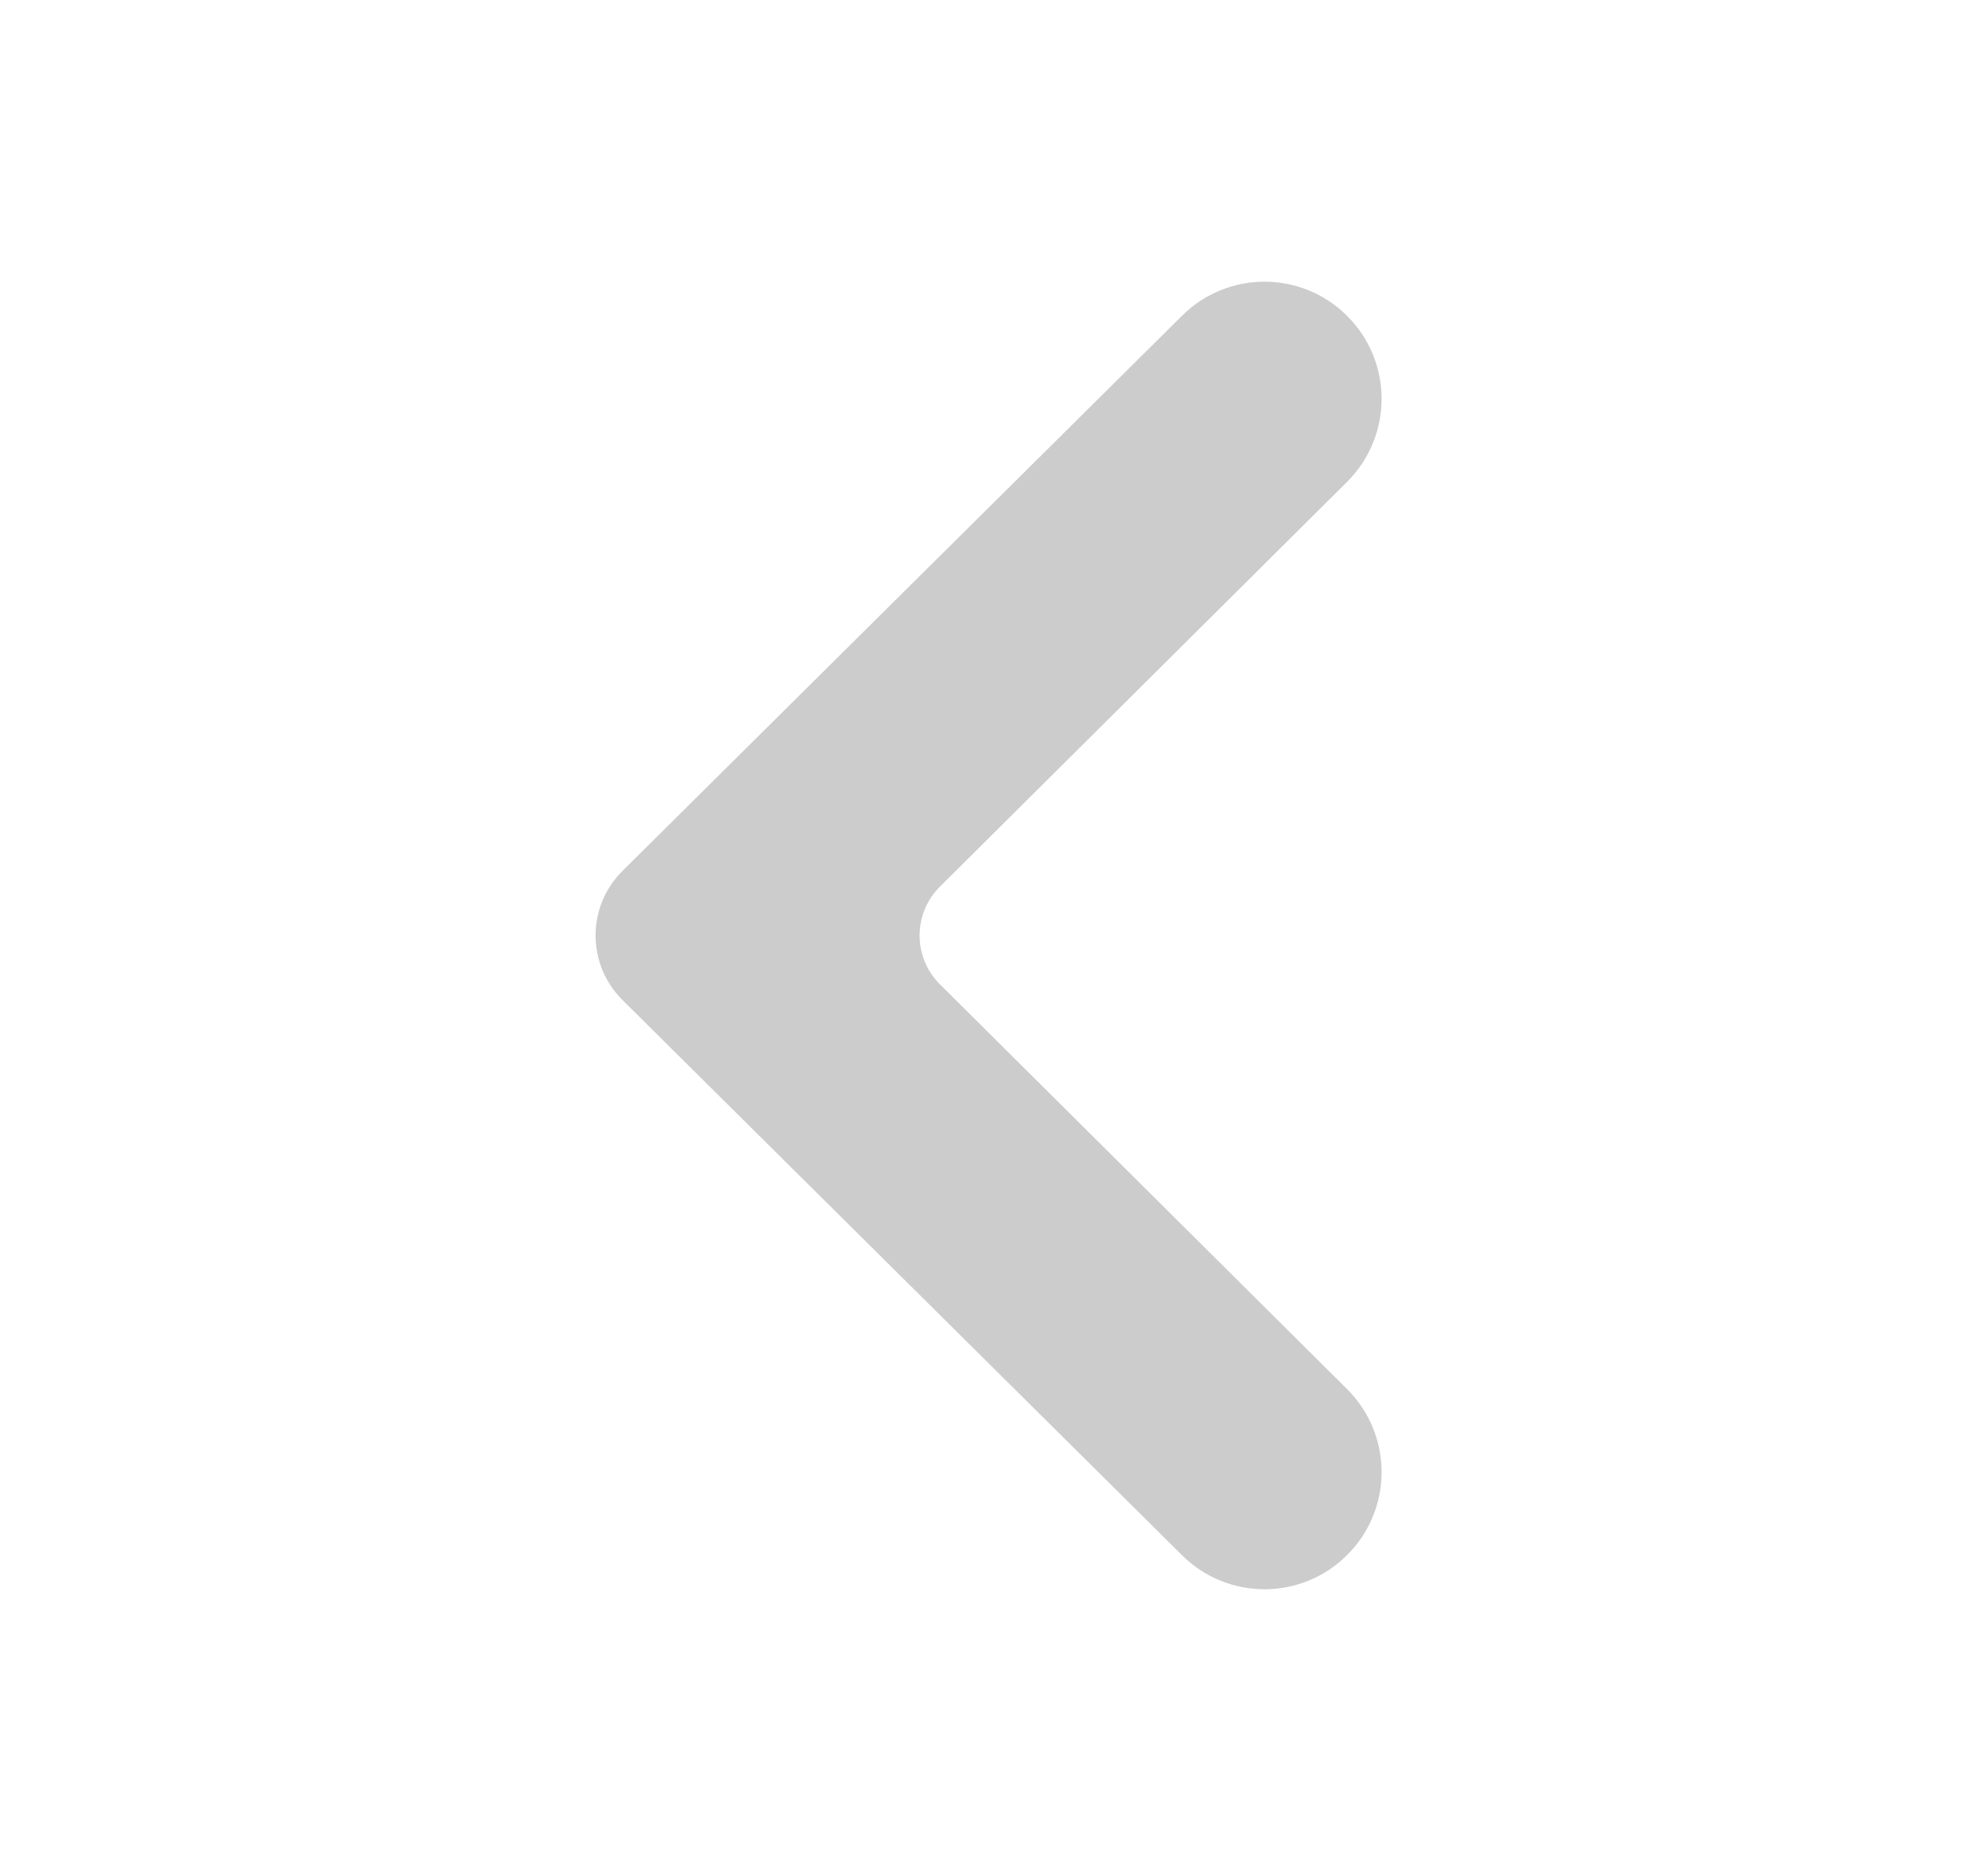
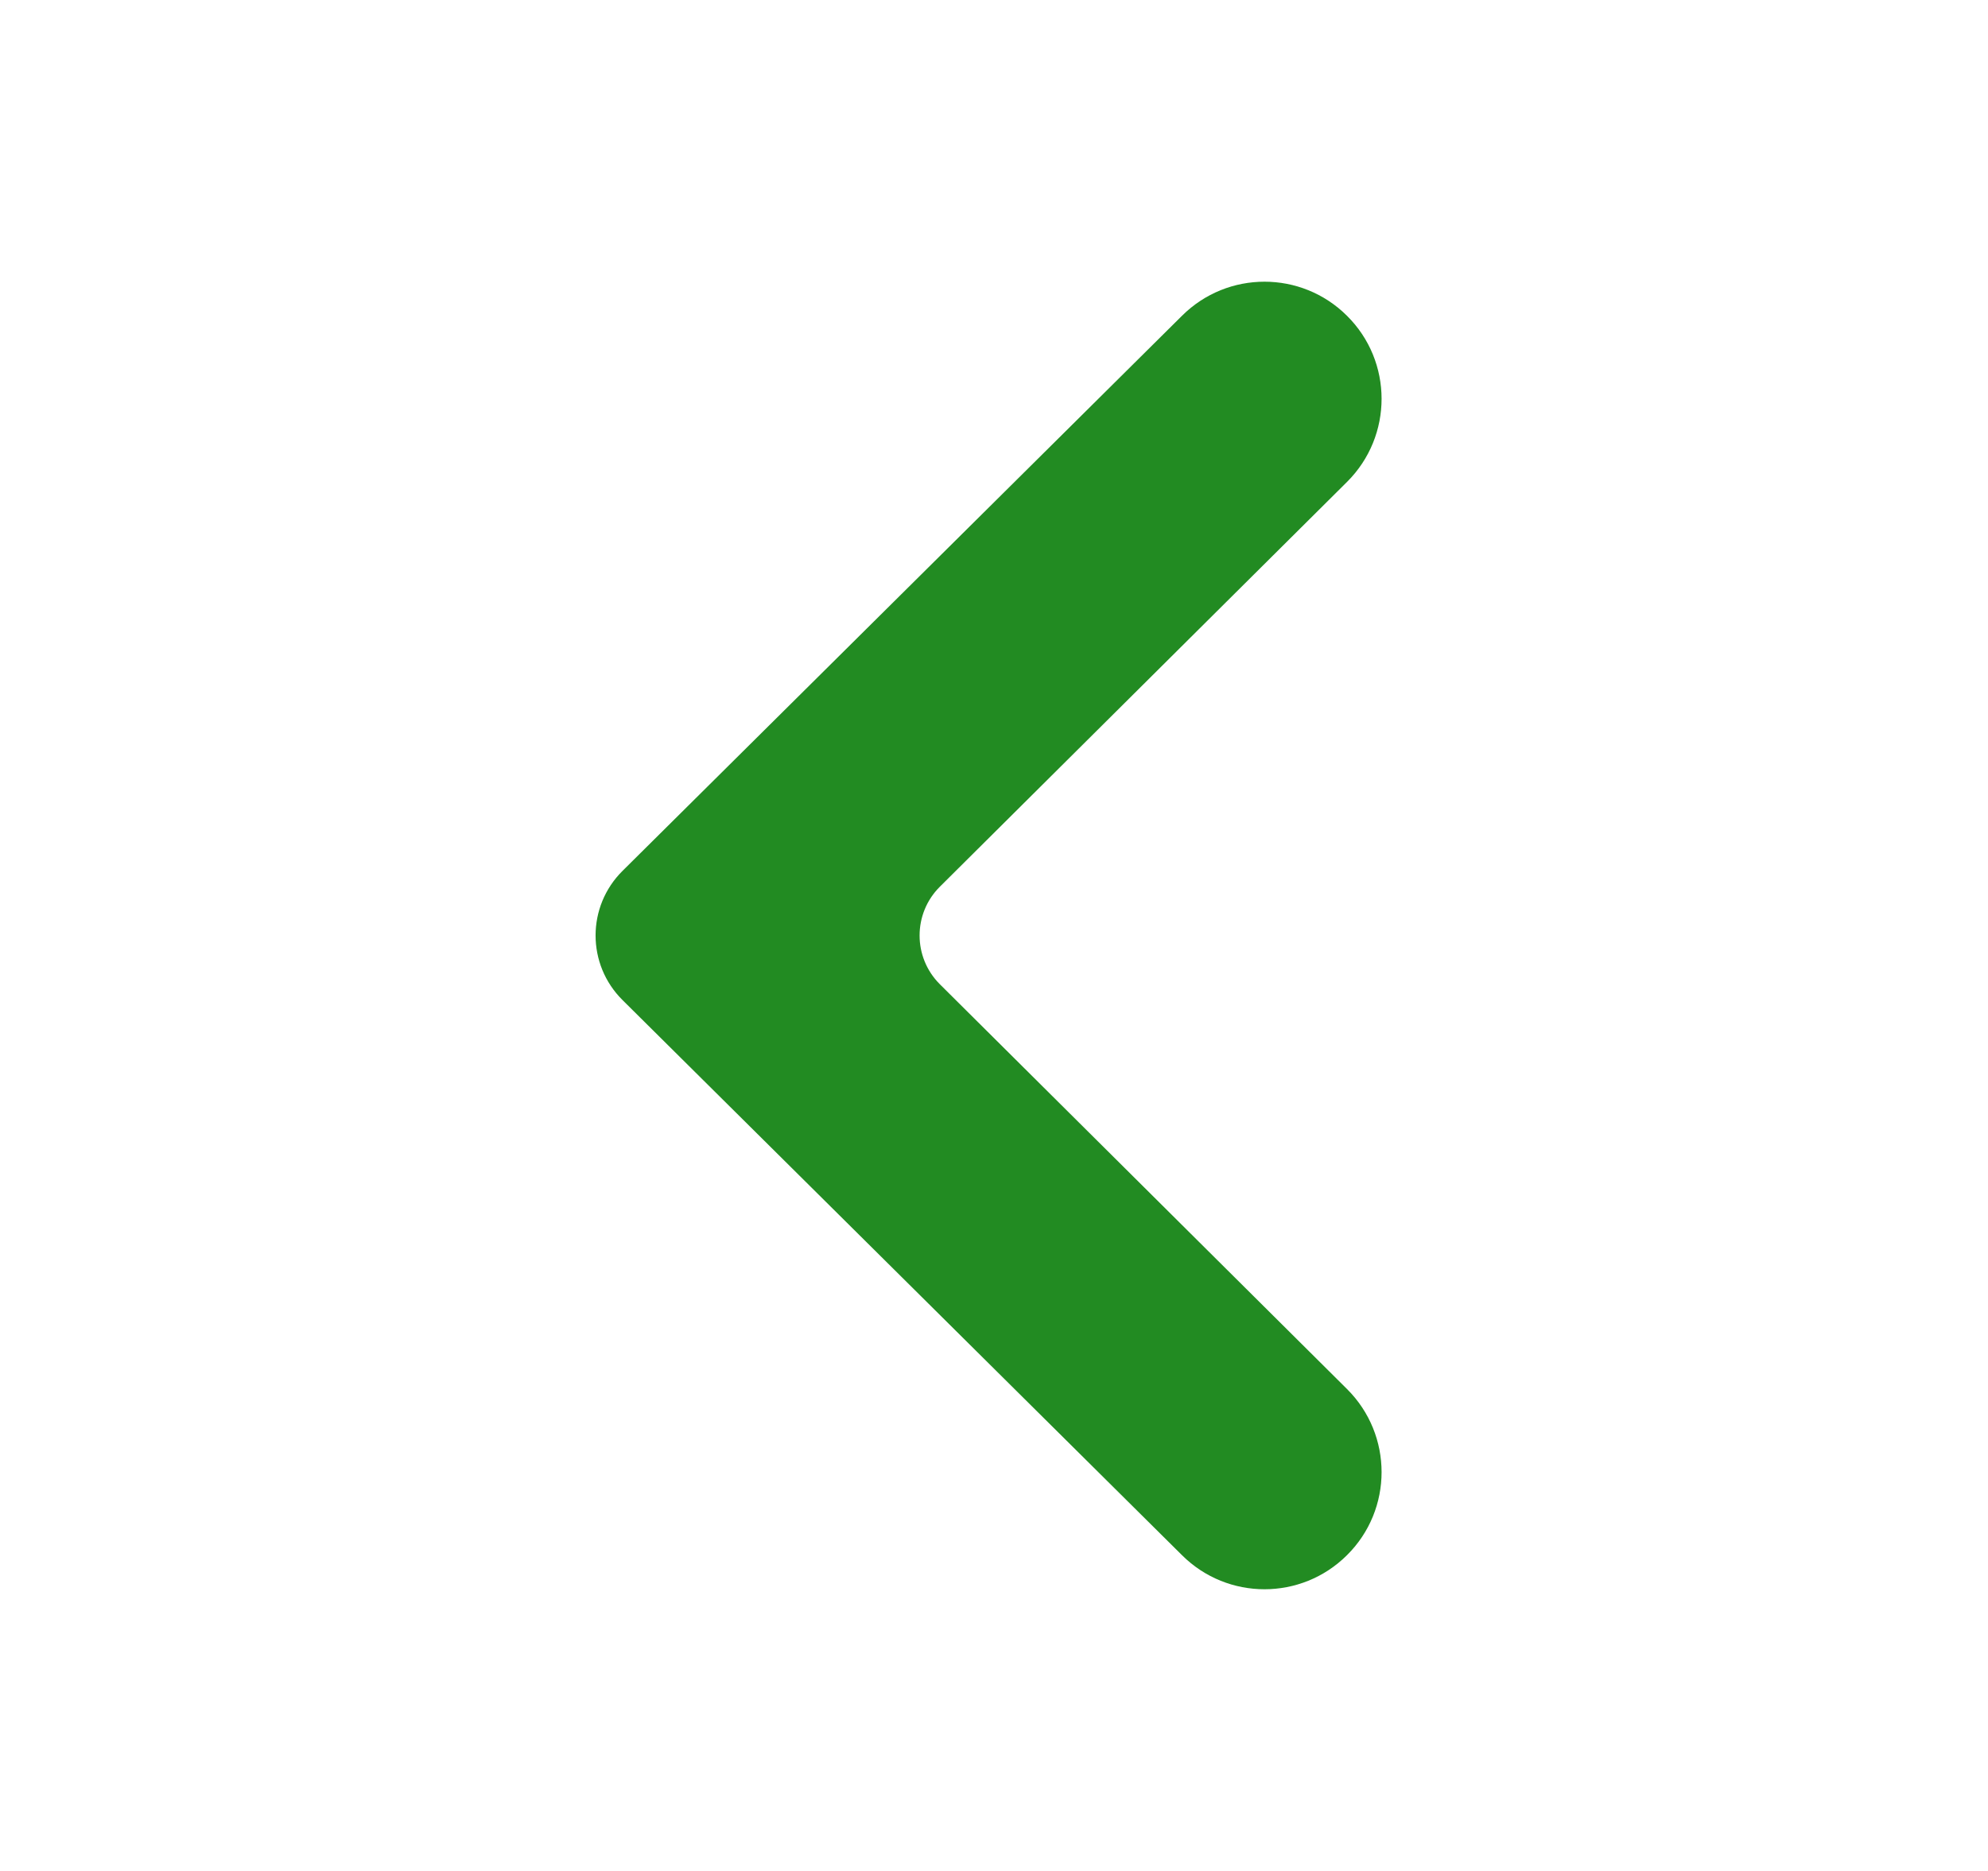
<svg xmlns="http://www.w3.org/2000/svg" width="17" height="16" viewBox="0 0 17 16" fill="none">
-   <path d="M10.108 2.7C10.498 2.312 11.128 2.312 11.518 2.7C11.913 3.091 11.913 3.729 11.519 4.121L8.037 7.583C7.806 7.813 7.806 8.187 8.037 8.417L11.519 11.879C11.913 12.271 11.913 12.909 11.518 13.3C11.128 13.688 10.498 13.688 10.108 13.3L5.324 8.553C5.016 8.248 5.016 7.752 5.324 7.447L10.108 2.7Z" fill="rgba(0, 0, 0, 0.2)" />
+   <path d="M10.108 2.7C10.498 2.312 11.128 2.312 11.518 2.7C11.913 3.091 11.913 3.729 11.519 4.121L8.037 7.583C7.806 7.813 7.806 8.187 8.037 8.417L11.519 11.879C11.913 12.271 11.913 12.909 11.518 13.3C11.128 13.688 10.498 13.688 10.108 13.3L5.324 8.553C5.016 8.248 5.016 7.752 5.324 7.447L10.108 2.7Z" fill="#228b22" />
</svg>
